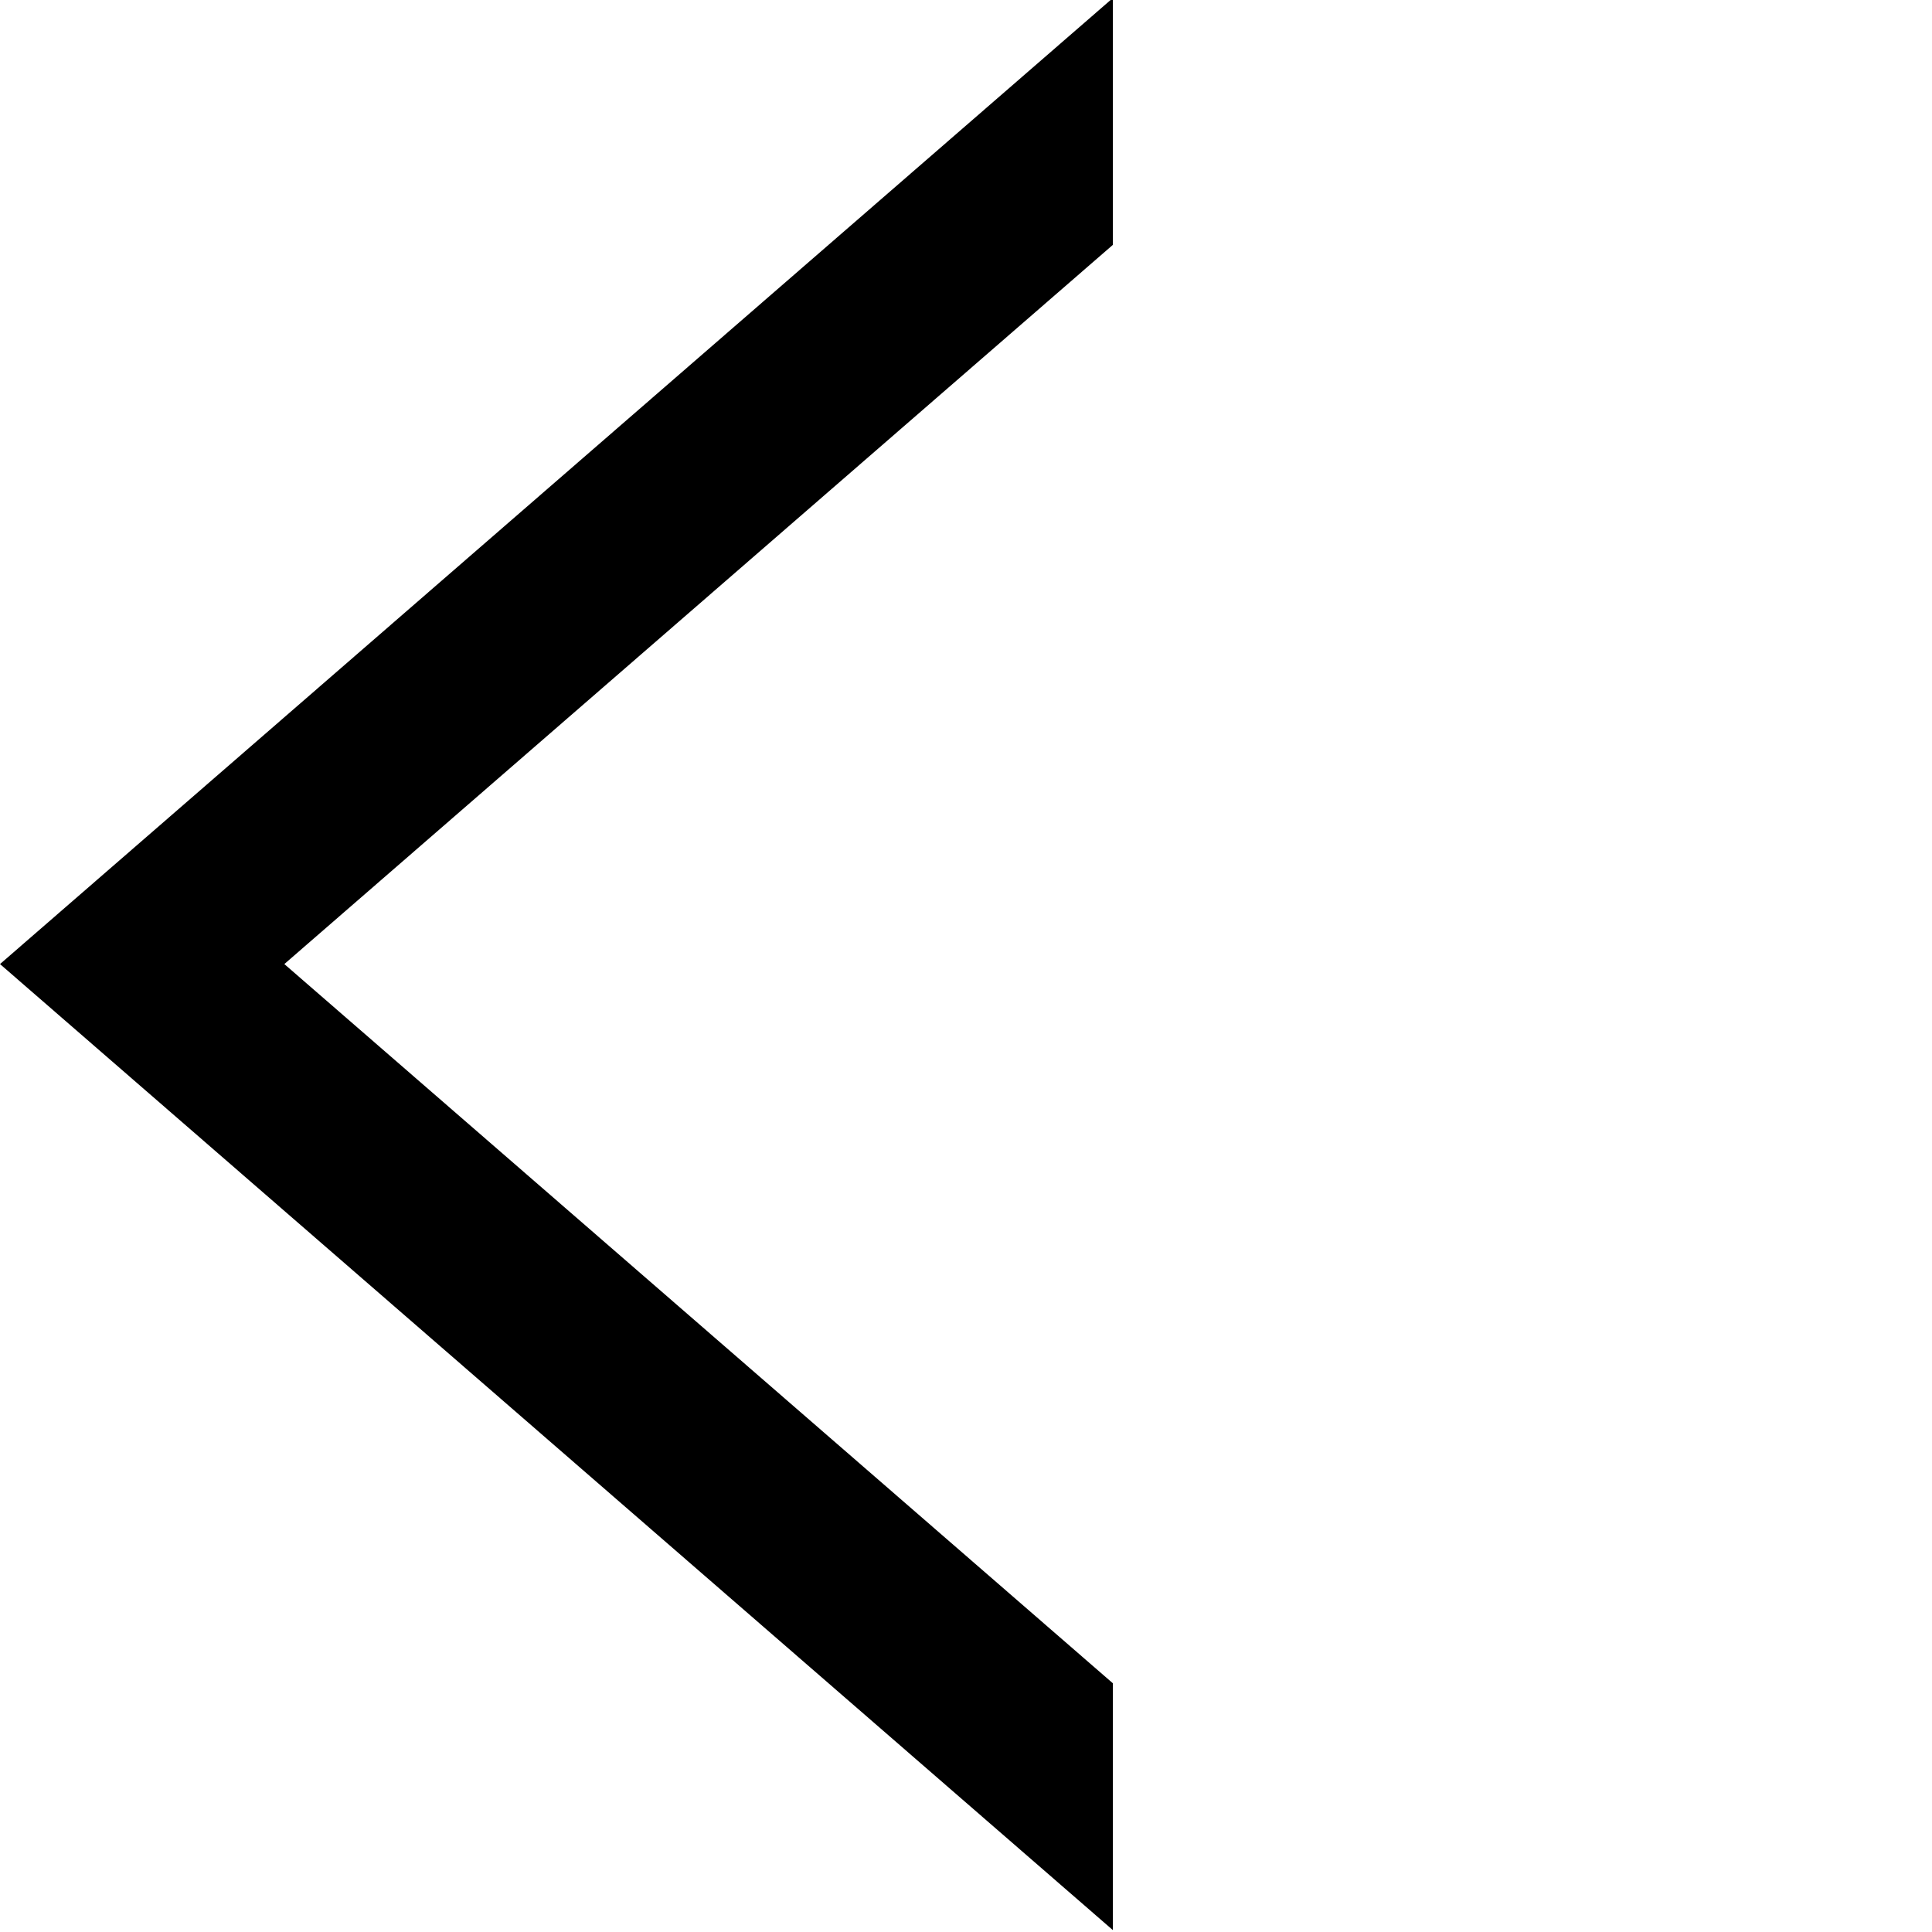
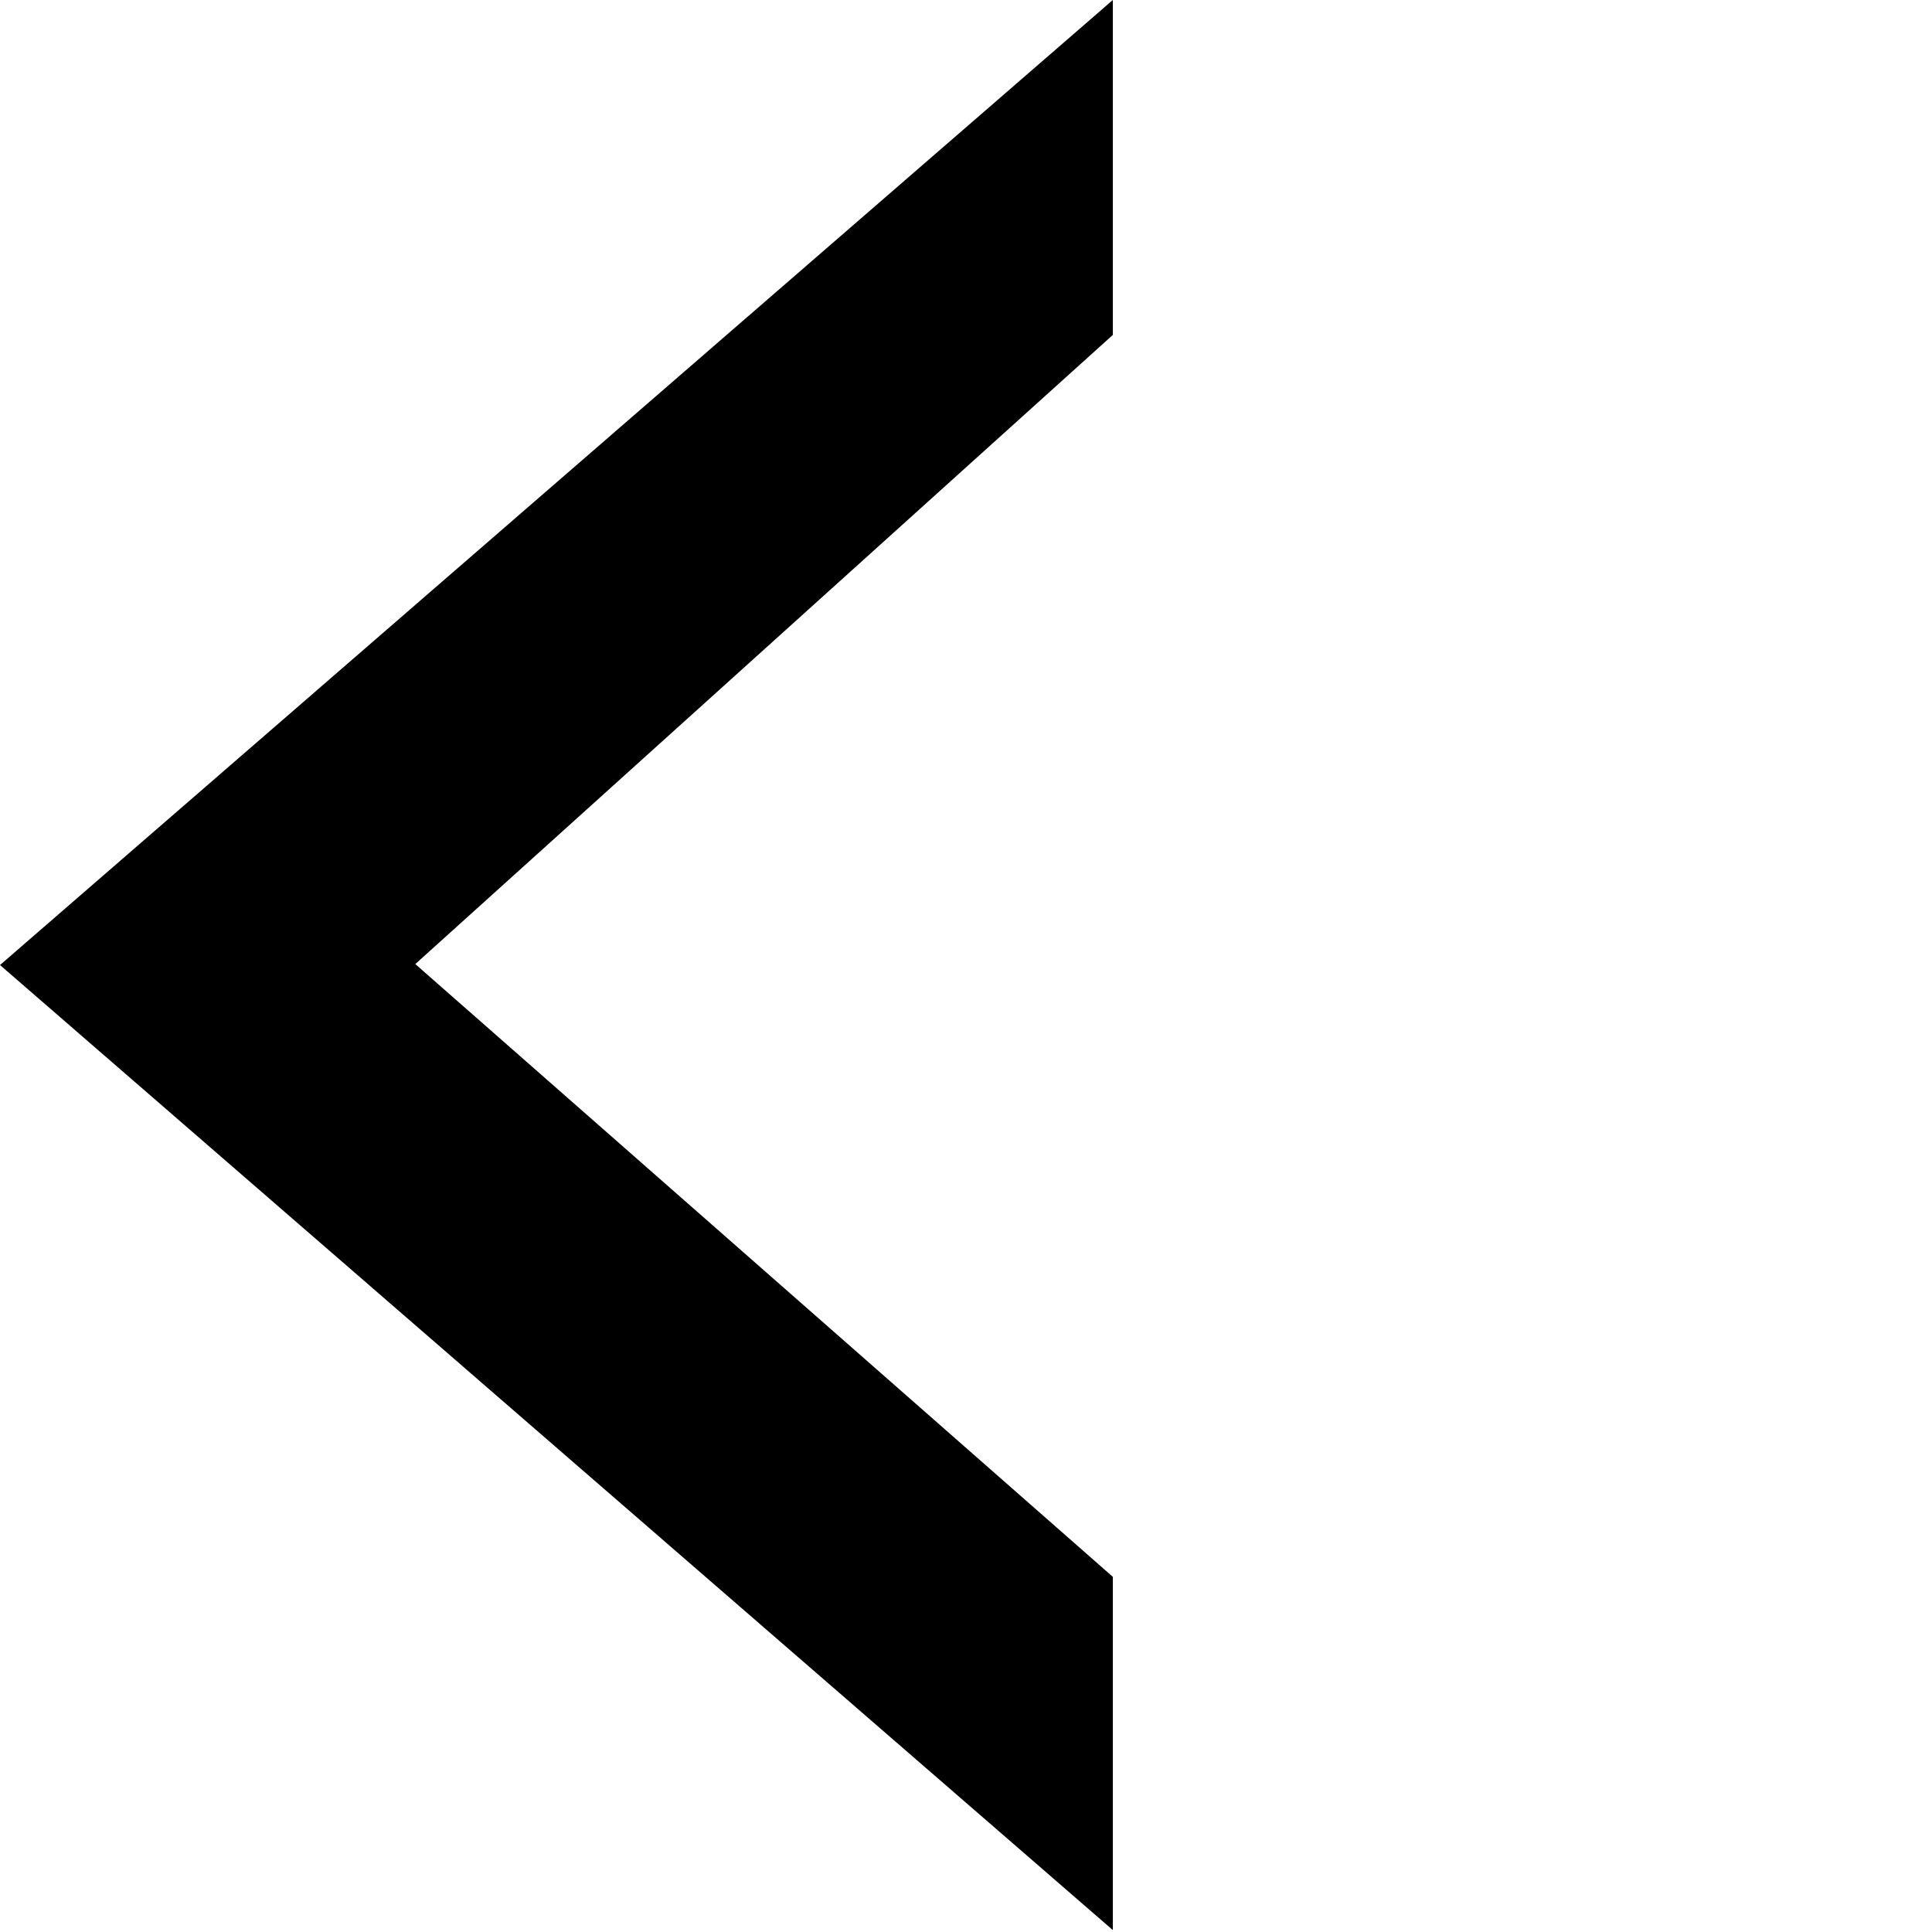
- <svg xmlns="http://www.w3.org/2000/svg" width="1024pt" height="1024pt" viewBox="0 0 1024 1024" version="1.1">
-   <g id="surface1">
-     <path style=" stroke:none;fill-rule:evenodd;fill:rgb(0%,0%,0%);fill-opacity:1;" d="M 589.824 -1.023 L 0 510.977 L 589.824 1022.977 L 589.824 892.16 L 150.699 510.977 L 589.824 129.793 Z M 589.824 -1.023 " />
+ <svg xmlns="http://www.w3.org/2000/svg" width="1024pt" height="1024pt" viewBox="0 0 1024 1024" version="1.1" id="svg5">
+   <defs id="defs9" />
+   <g id="surface1" transform="rotate(90,512,512)" />
+   <g id="surface1-3" transform="translate(-140.9666,2.4999999e-5)">
+     <path style="fill:#000000;fill-opacity:1;fill-rule:nonzero;stroke:none" d="M 730.787,0 140.967,511.488 730.787,1022.977 V 835.753 L 361.086,510.977 730.787,177.522 Z" id="path2-6" />
  </g>
</svg>
